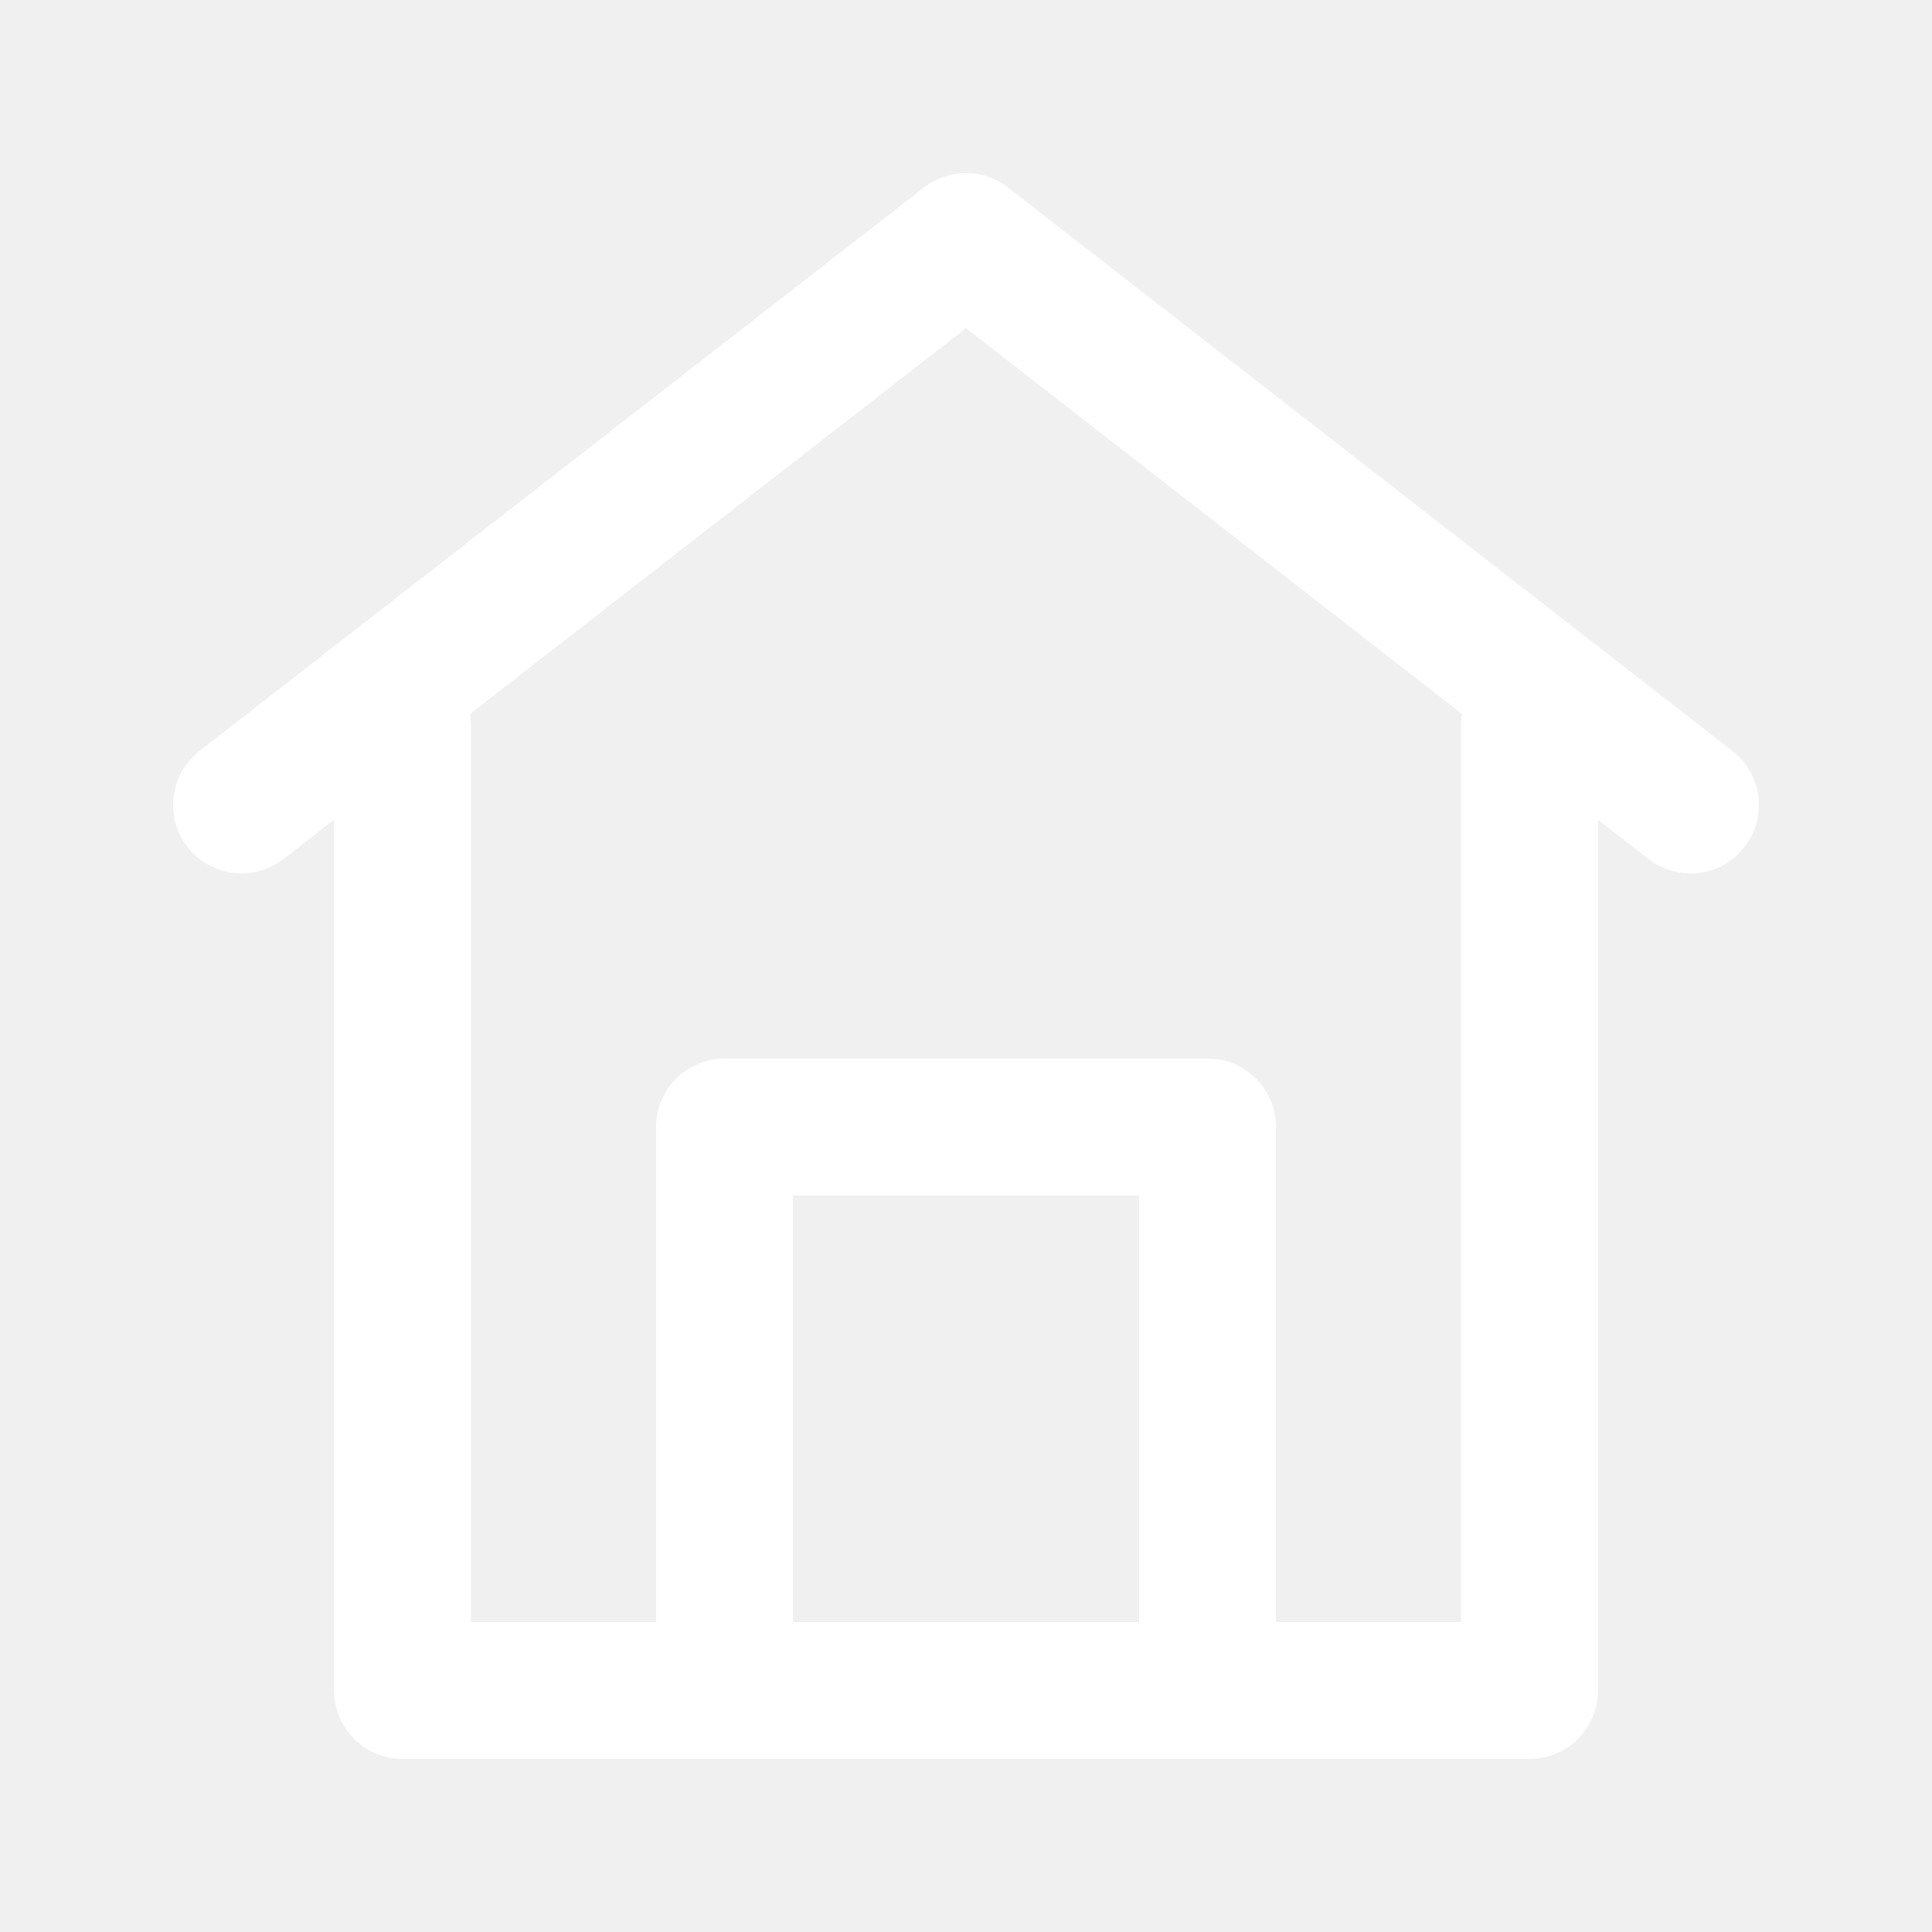
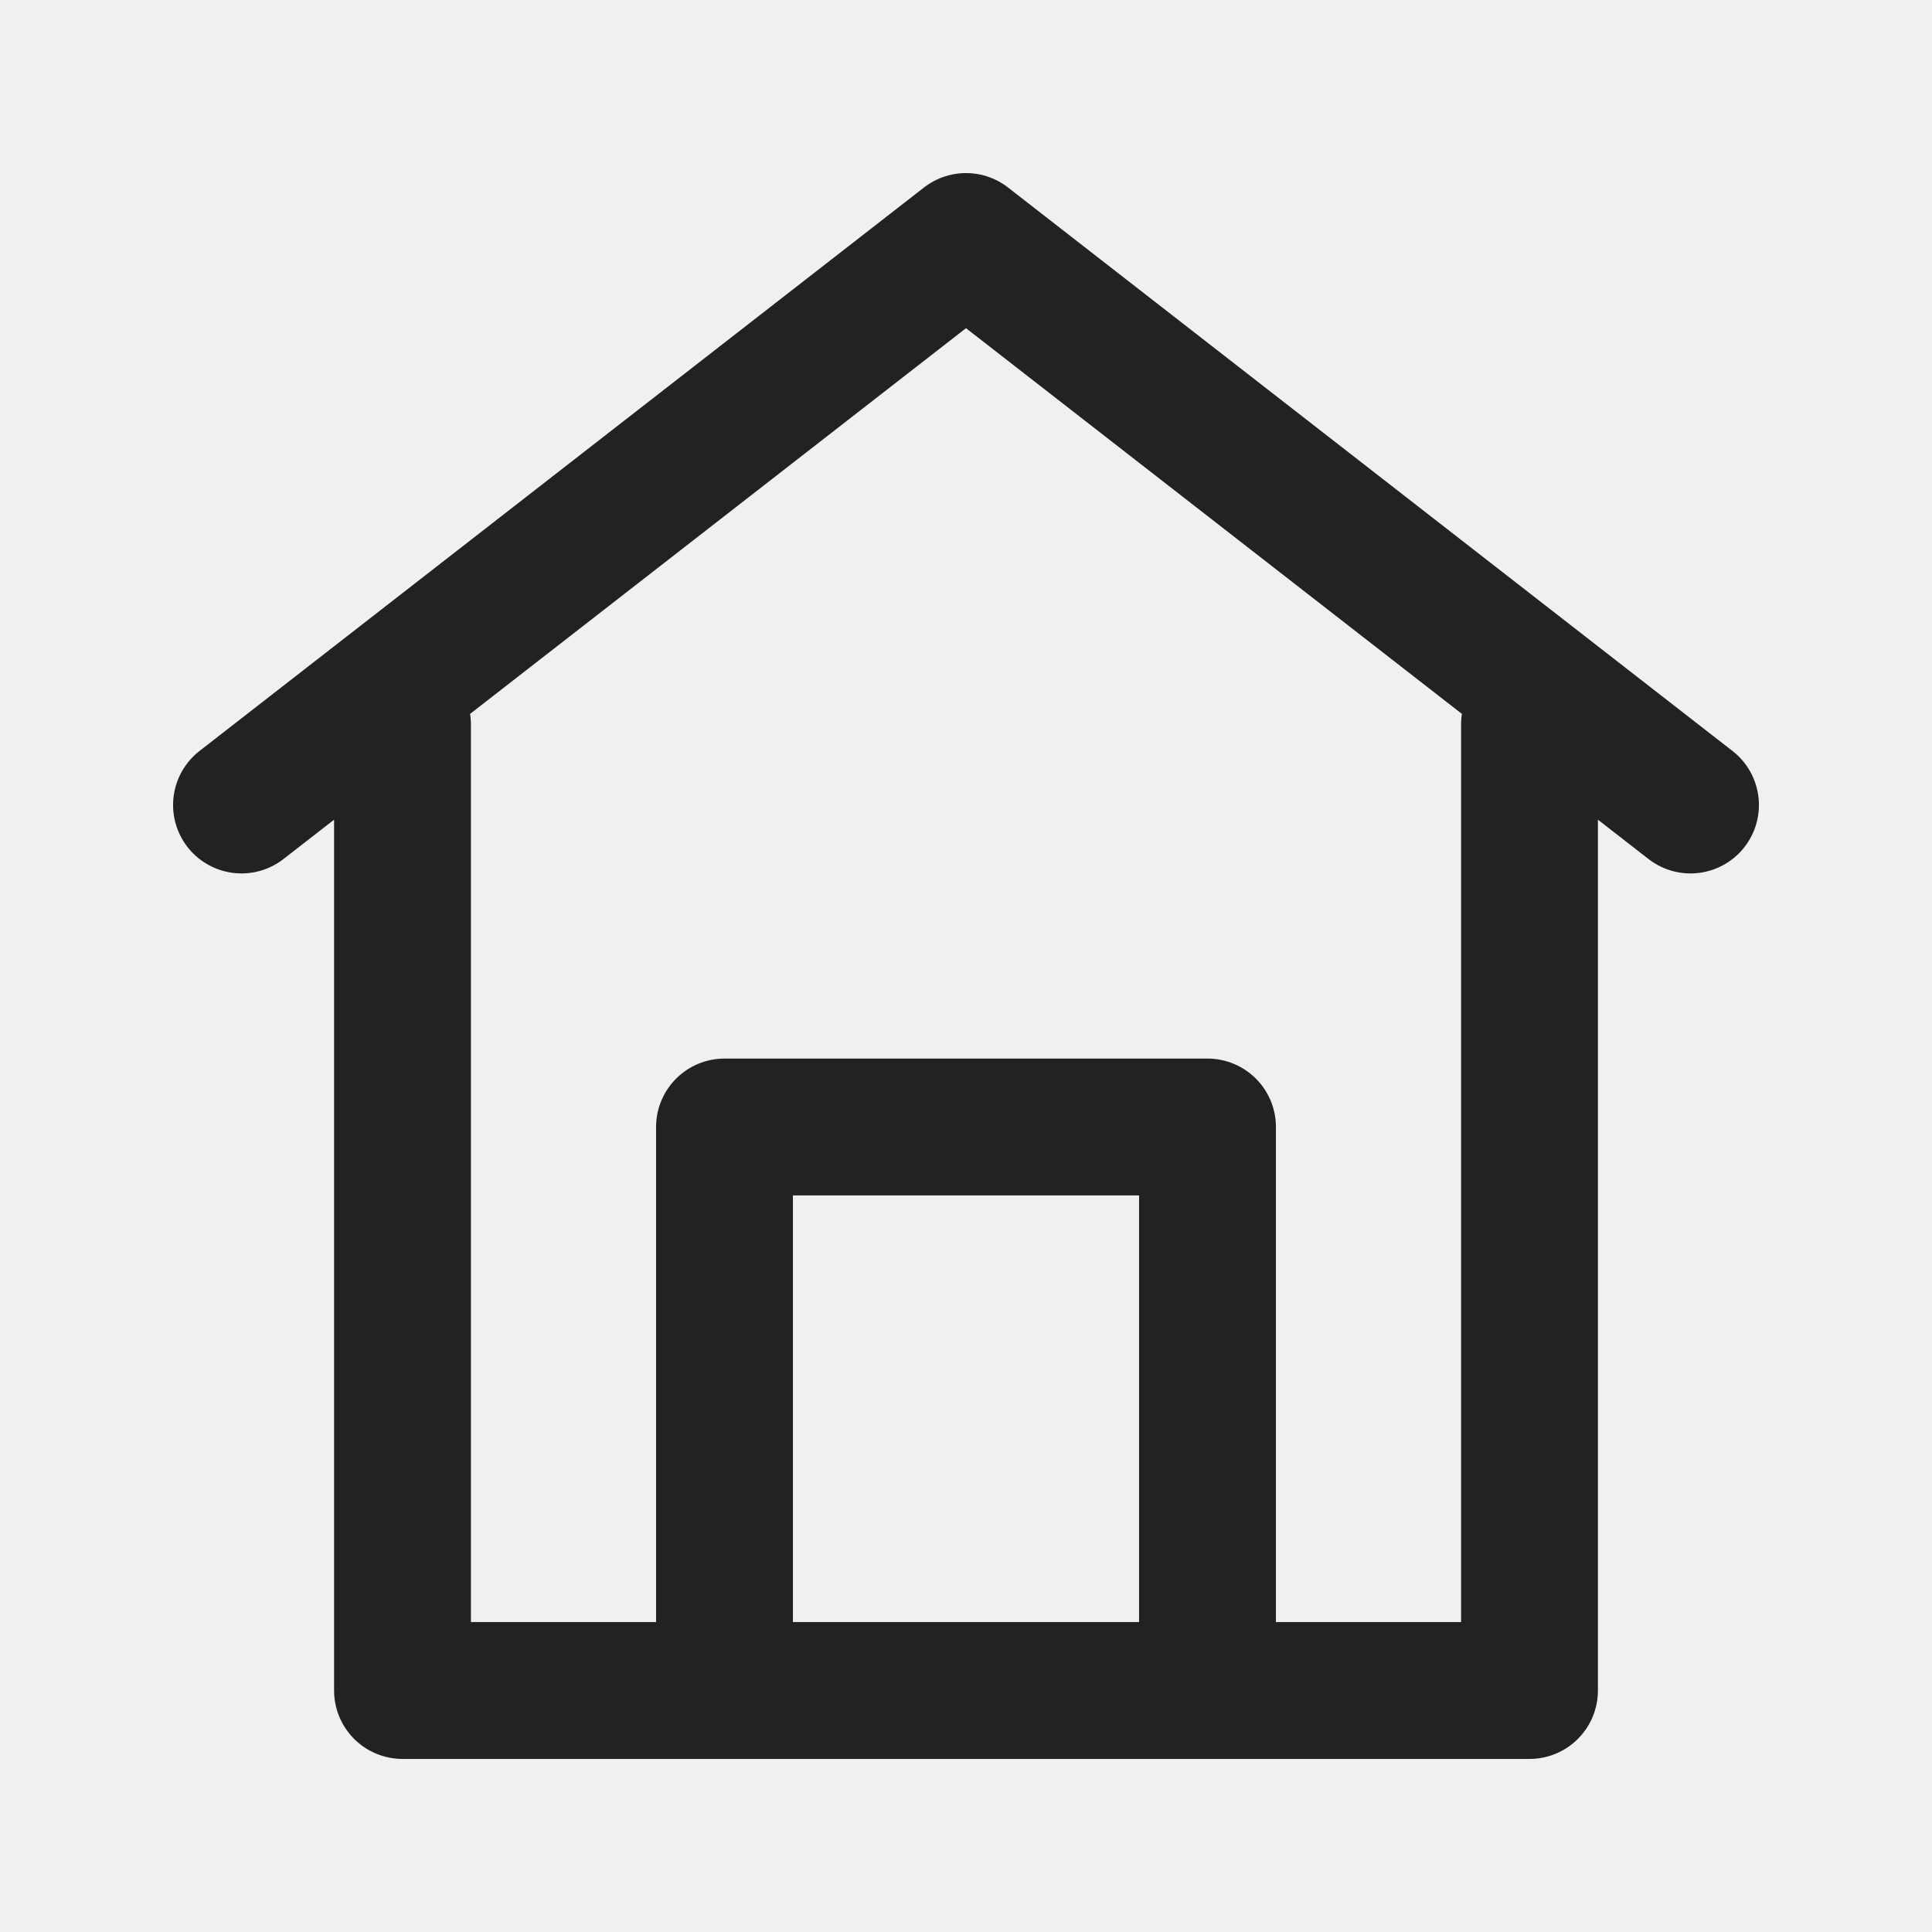
- <svg xmlns="http://www.w3.org/2000/svg" viewBox="0 0 24 24" fill="none" stroke="#fff" stroke-width="1.7" stroke-linecap="round" stroke-linejoin="round">
+ <svg xmlns="http://www.w3.org/2000/svg" viewBox="0 0 24 24" fill="none" stroke="#222" stroke-width="1.7" stroke-linecap="round" stroke-linejoin="round">
  <path d="m3 10 9-7 9 7M5 9v12h14V9M9 21v-7h6v7" />
</svg>
